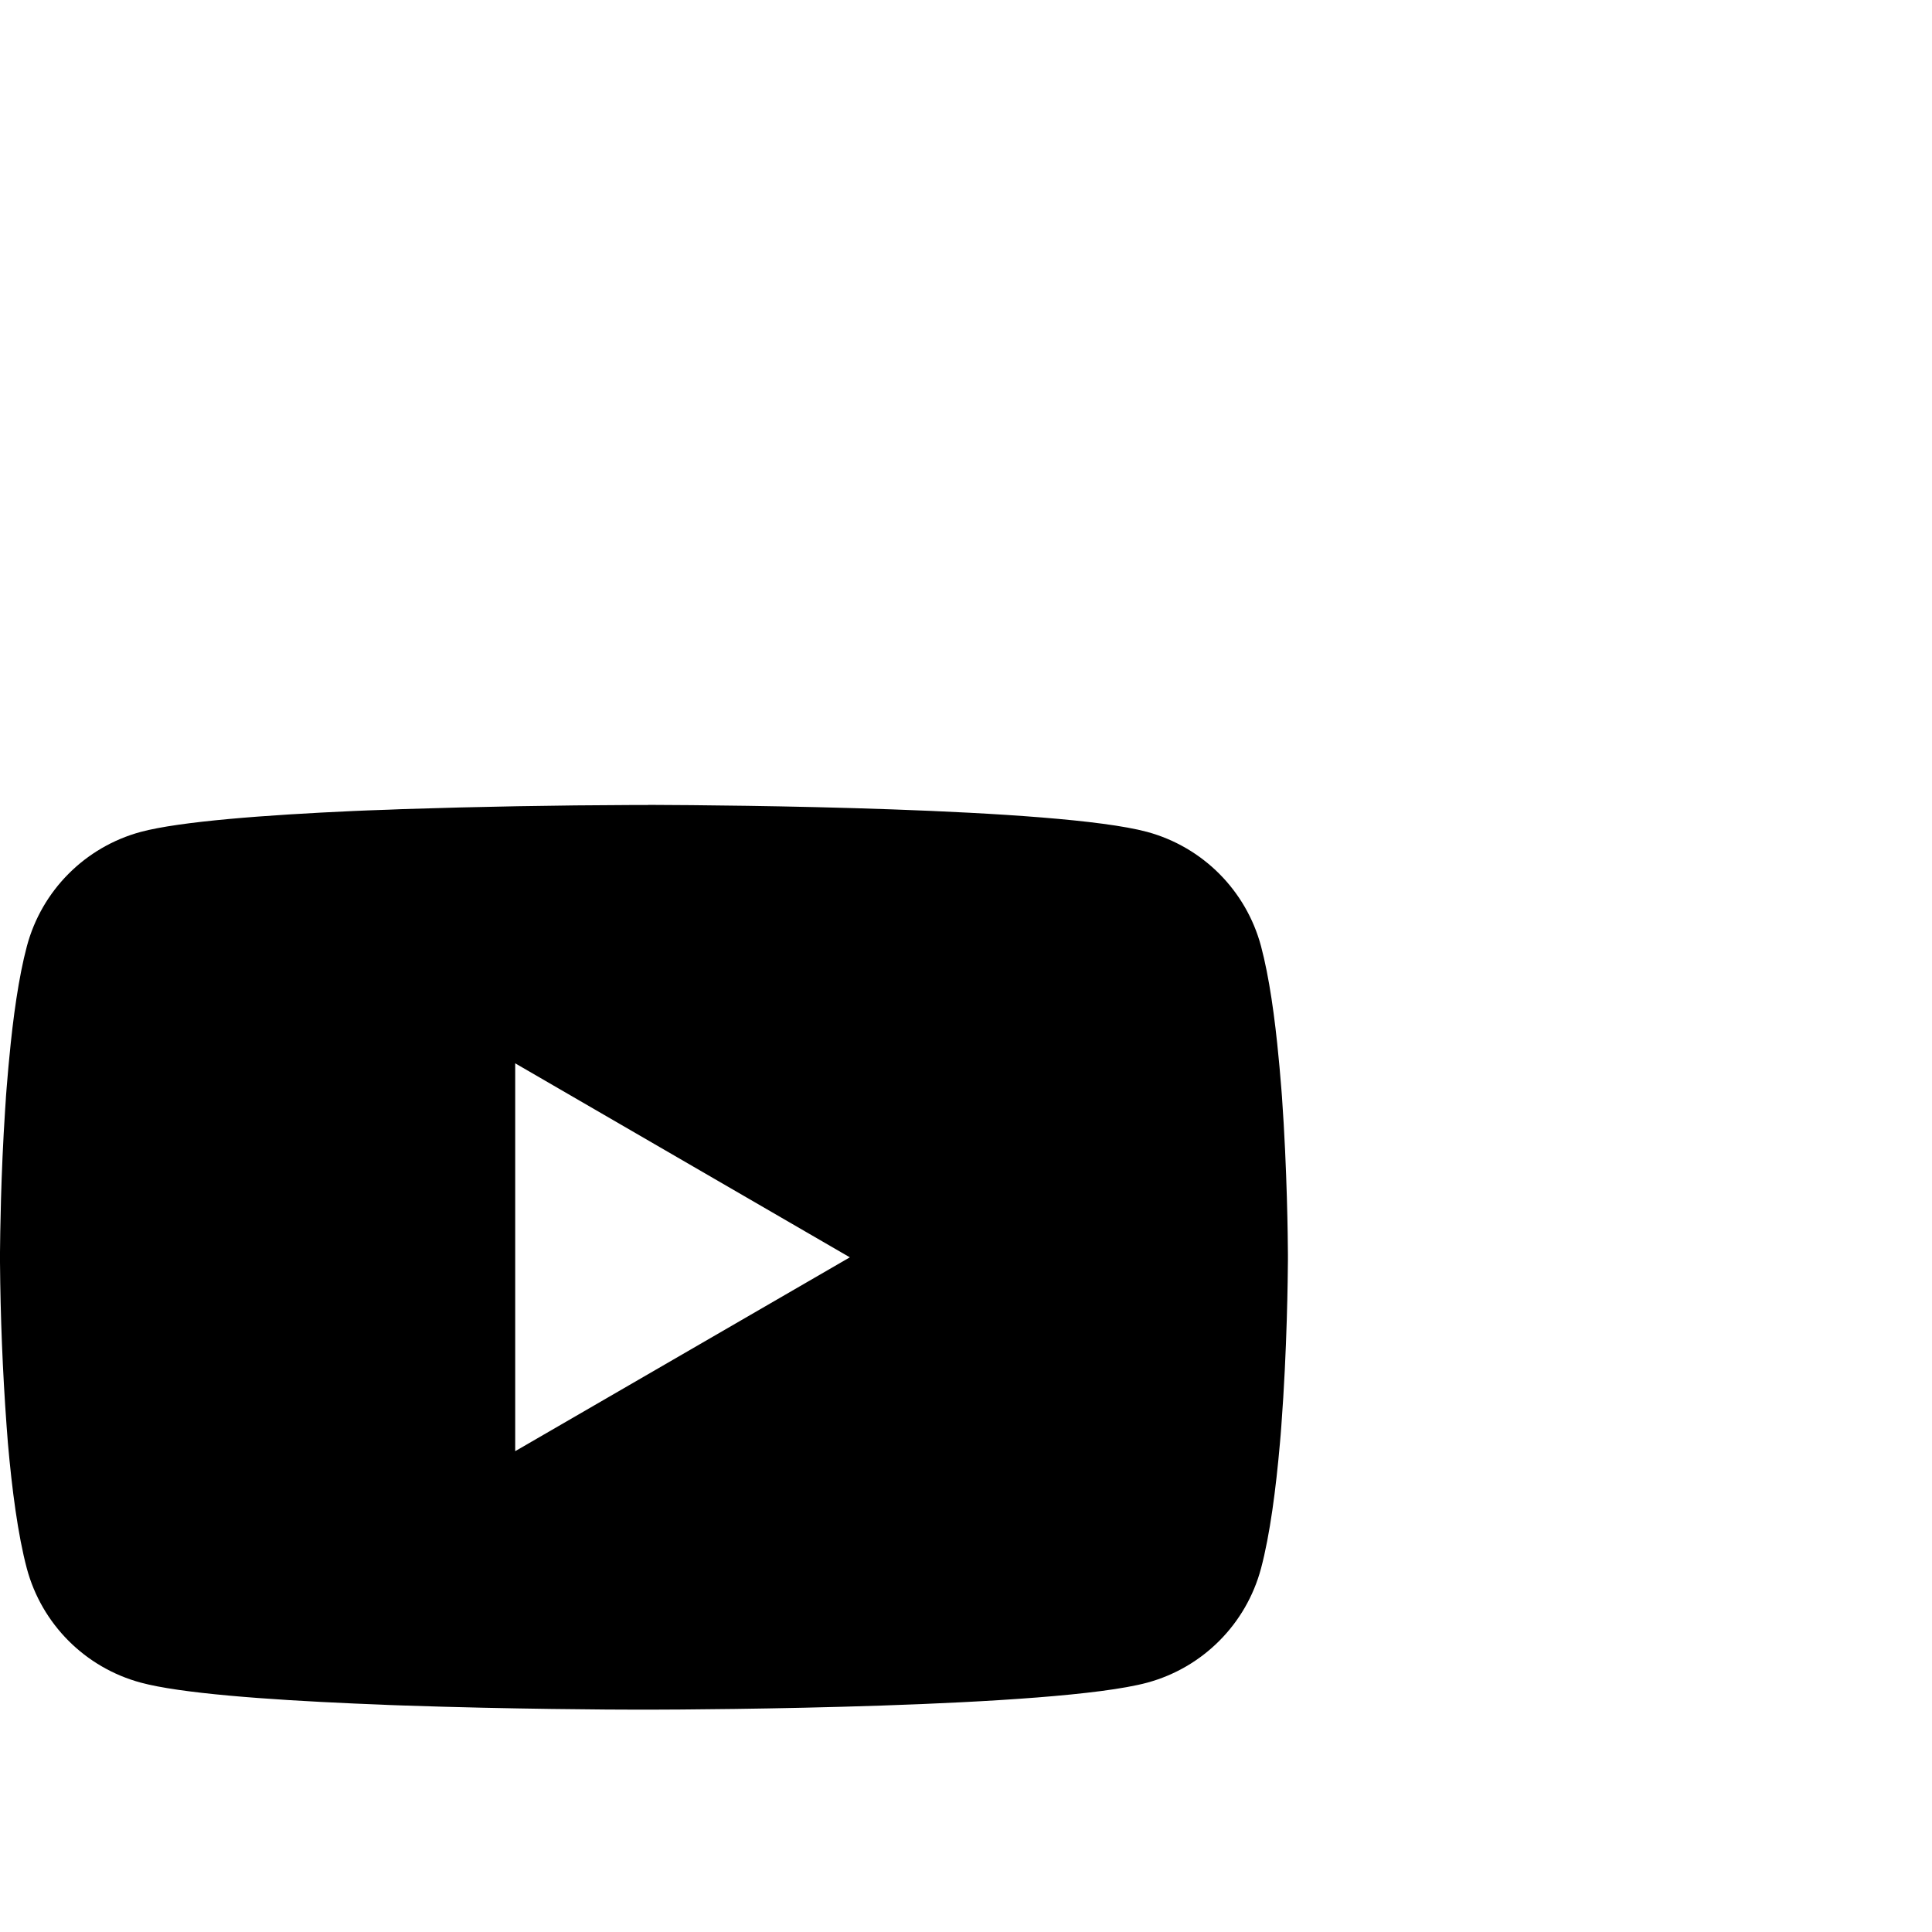
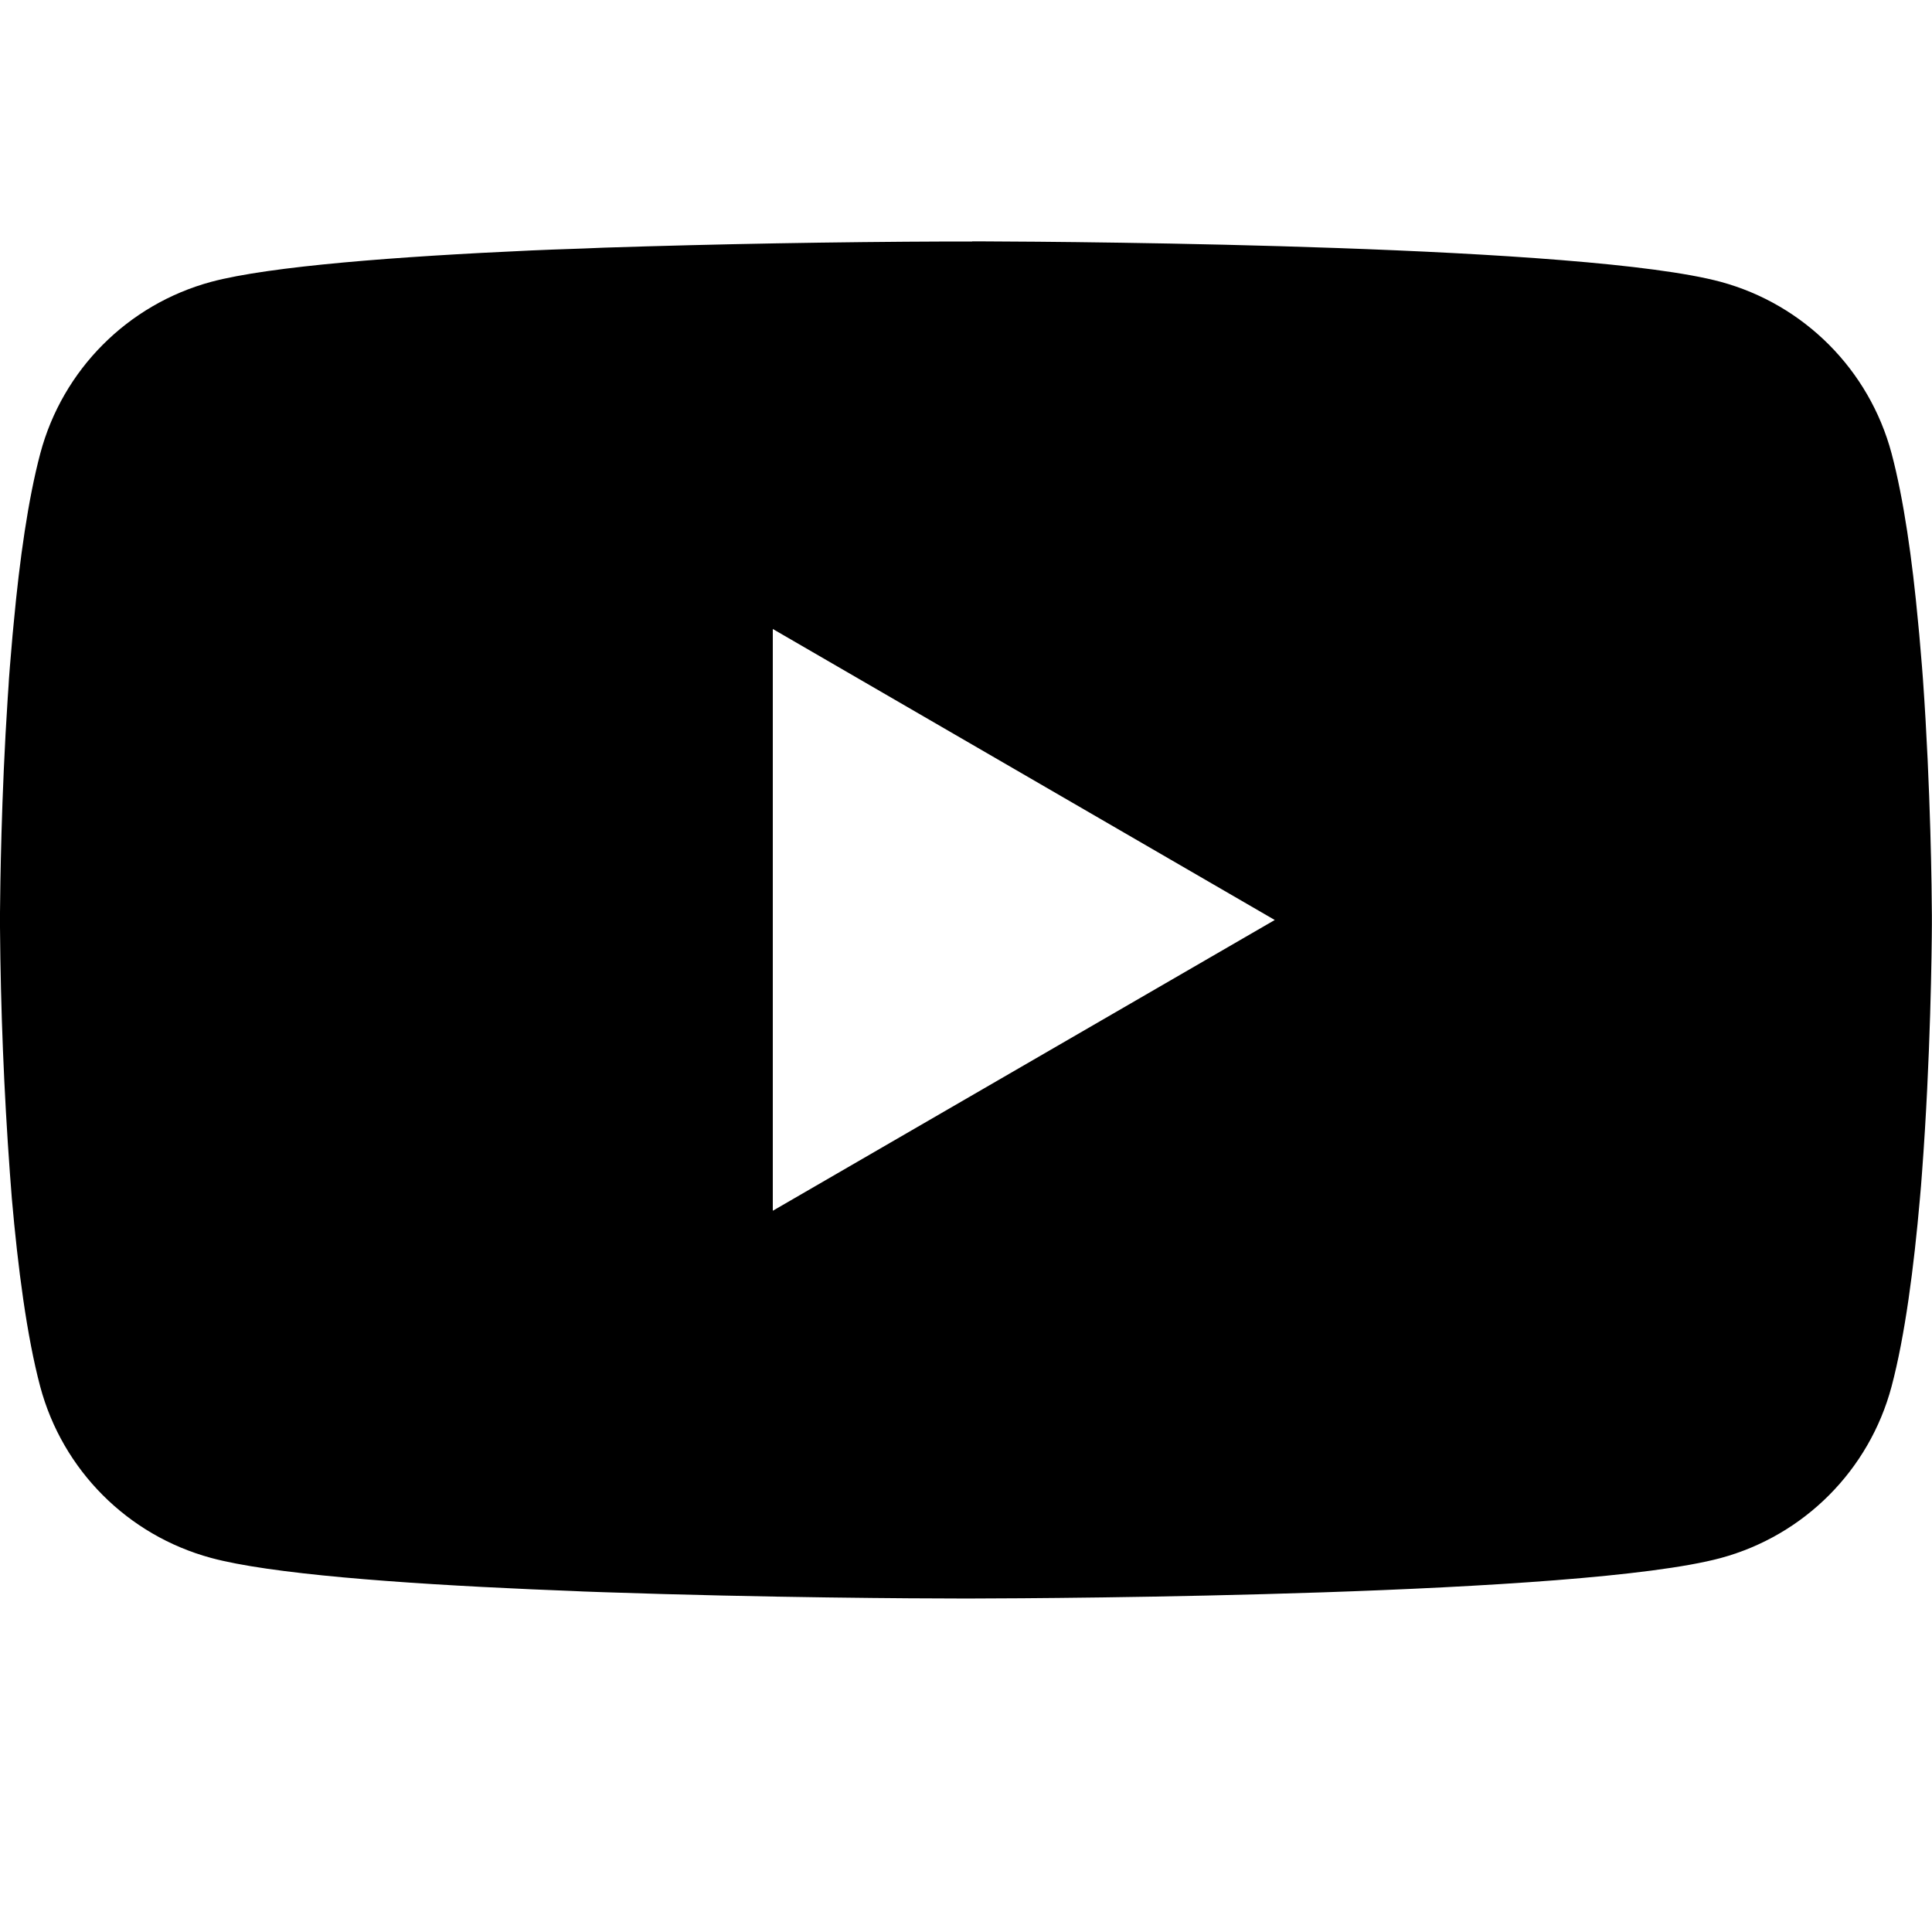
- <svg xmlns="http://www.w3.org/2000/svg" width="48" height="48" fill="currentColor" class="bi bi-youtube" viewBox="0 -8 24 24">
+ <svg xmlns="http://www.w3.org/2000/svg" width="32" height="32" fill="currentColor" class="bi bi-youtube" viewBox="0 0 16 16">
  <path d="M8.051 1.999h.089c.822.003 4.987.033 6.11.335a2.01 2.01 0 0 1 1.415 1.42c.101.38.172.883.22 1.402l.01.104.022.26.008.104c.065.914.073 1.77.074 1.957v.075c-.001.194-.01 1.108-.082 2.06l-.008.105-.009.104c-.05.572-.124 1.14-.235 1.558a2.007 2.007 0 0 1-1.415 1.42c-1.16.312-5.569.334-6.18.335h-.142c-.309 0-1.587-.006-2.927-.052l-.17-.006-.087-.004-.171-.007-.171-.007c-1.11-.049-2.167-.128-2.654-.26a2.007 2.007 0 0 1-1.415-1.419c-.111-.417-.185-.986-.235-1.558L.09 9.82l-.008-.104A31.4 31.4 0 0 1 0 7.68v-.123c.002-.215.01-.958.064-1.778l.007-.103.003-.052.008-.104.022-.26.01-.104c.048-.519.119-1.023.22-1.402a2.007 2.007 0 0 1 1.415-1.42c.487-.13 1.544-.21 2.654-.26l.17-.007.172-.006.086-.003.171-.007A99.788 99.788 0 0 1 7.858 2h.193zM6.4 5.209v4.818l4.157-2.408L6.4 5.209z" />
</svg>
